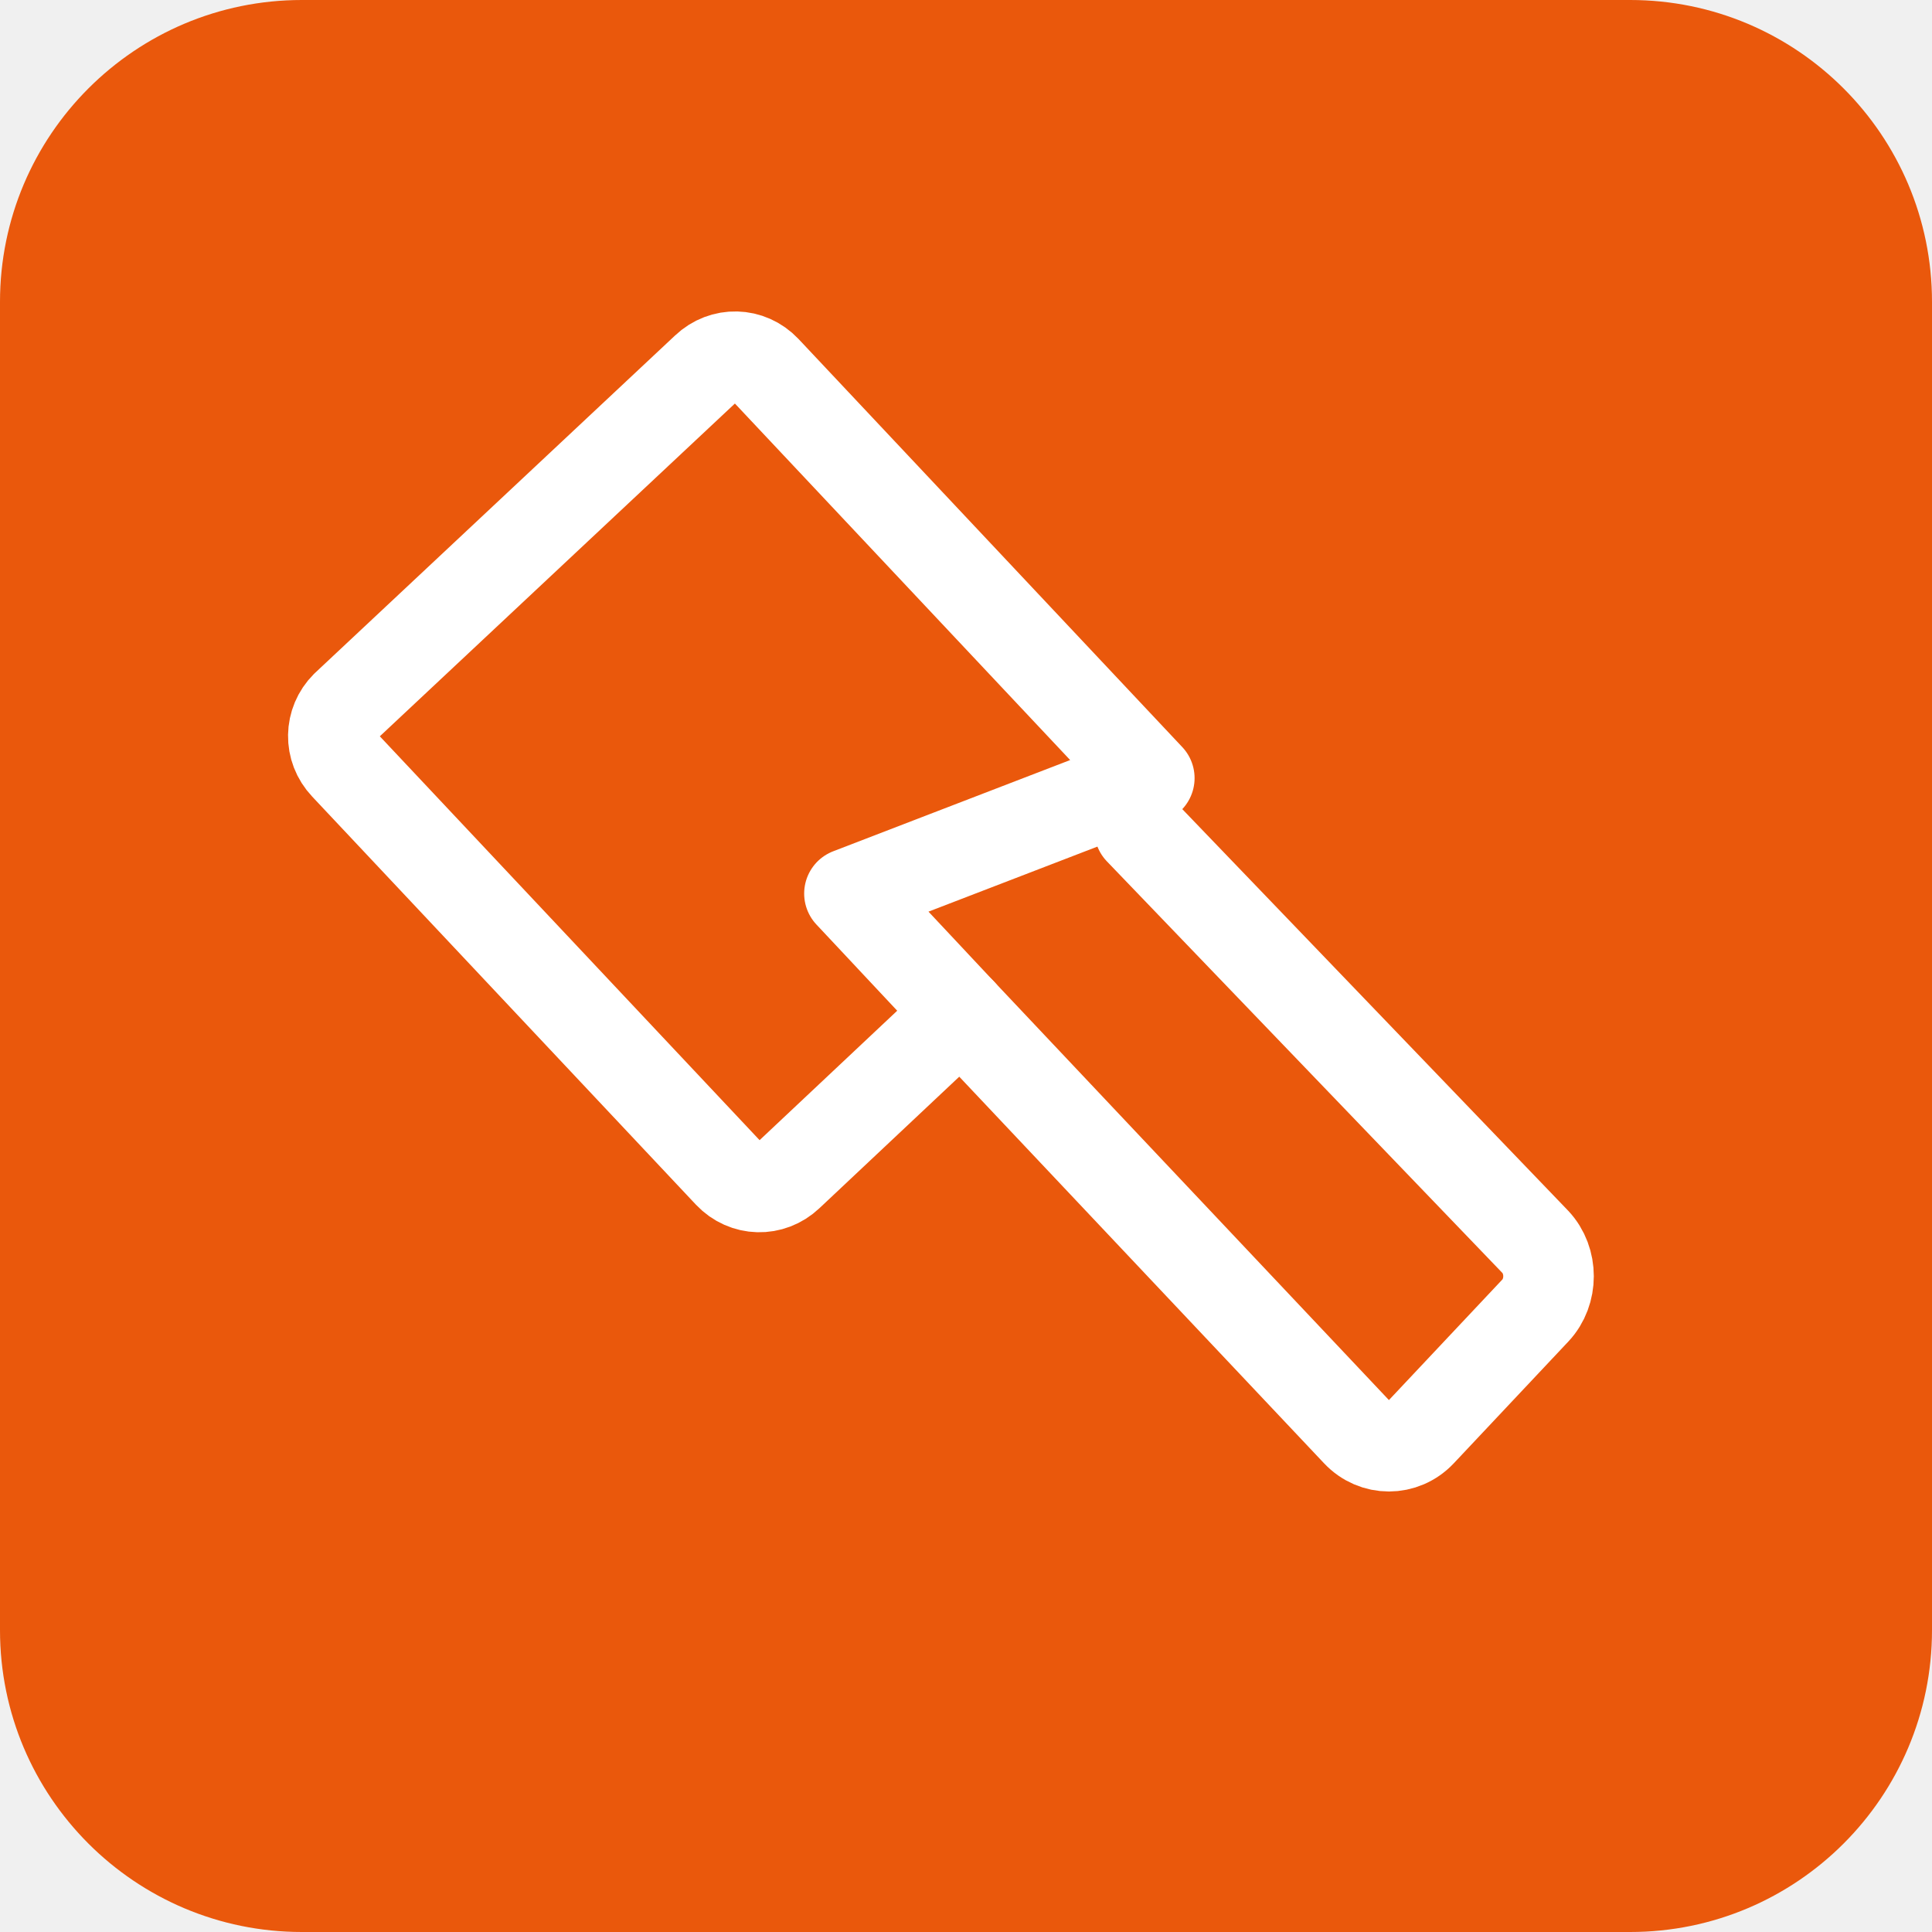
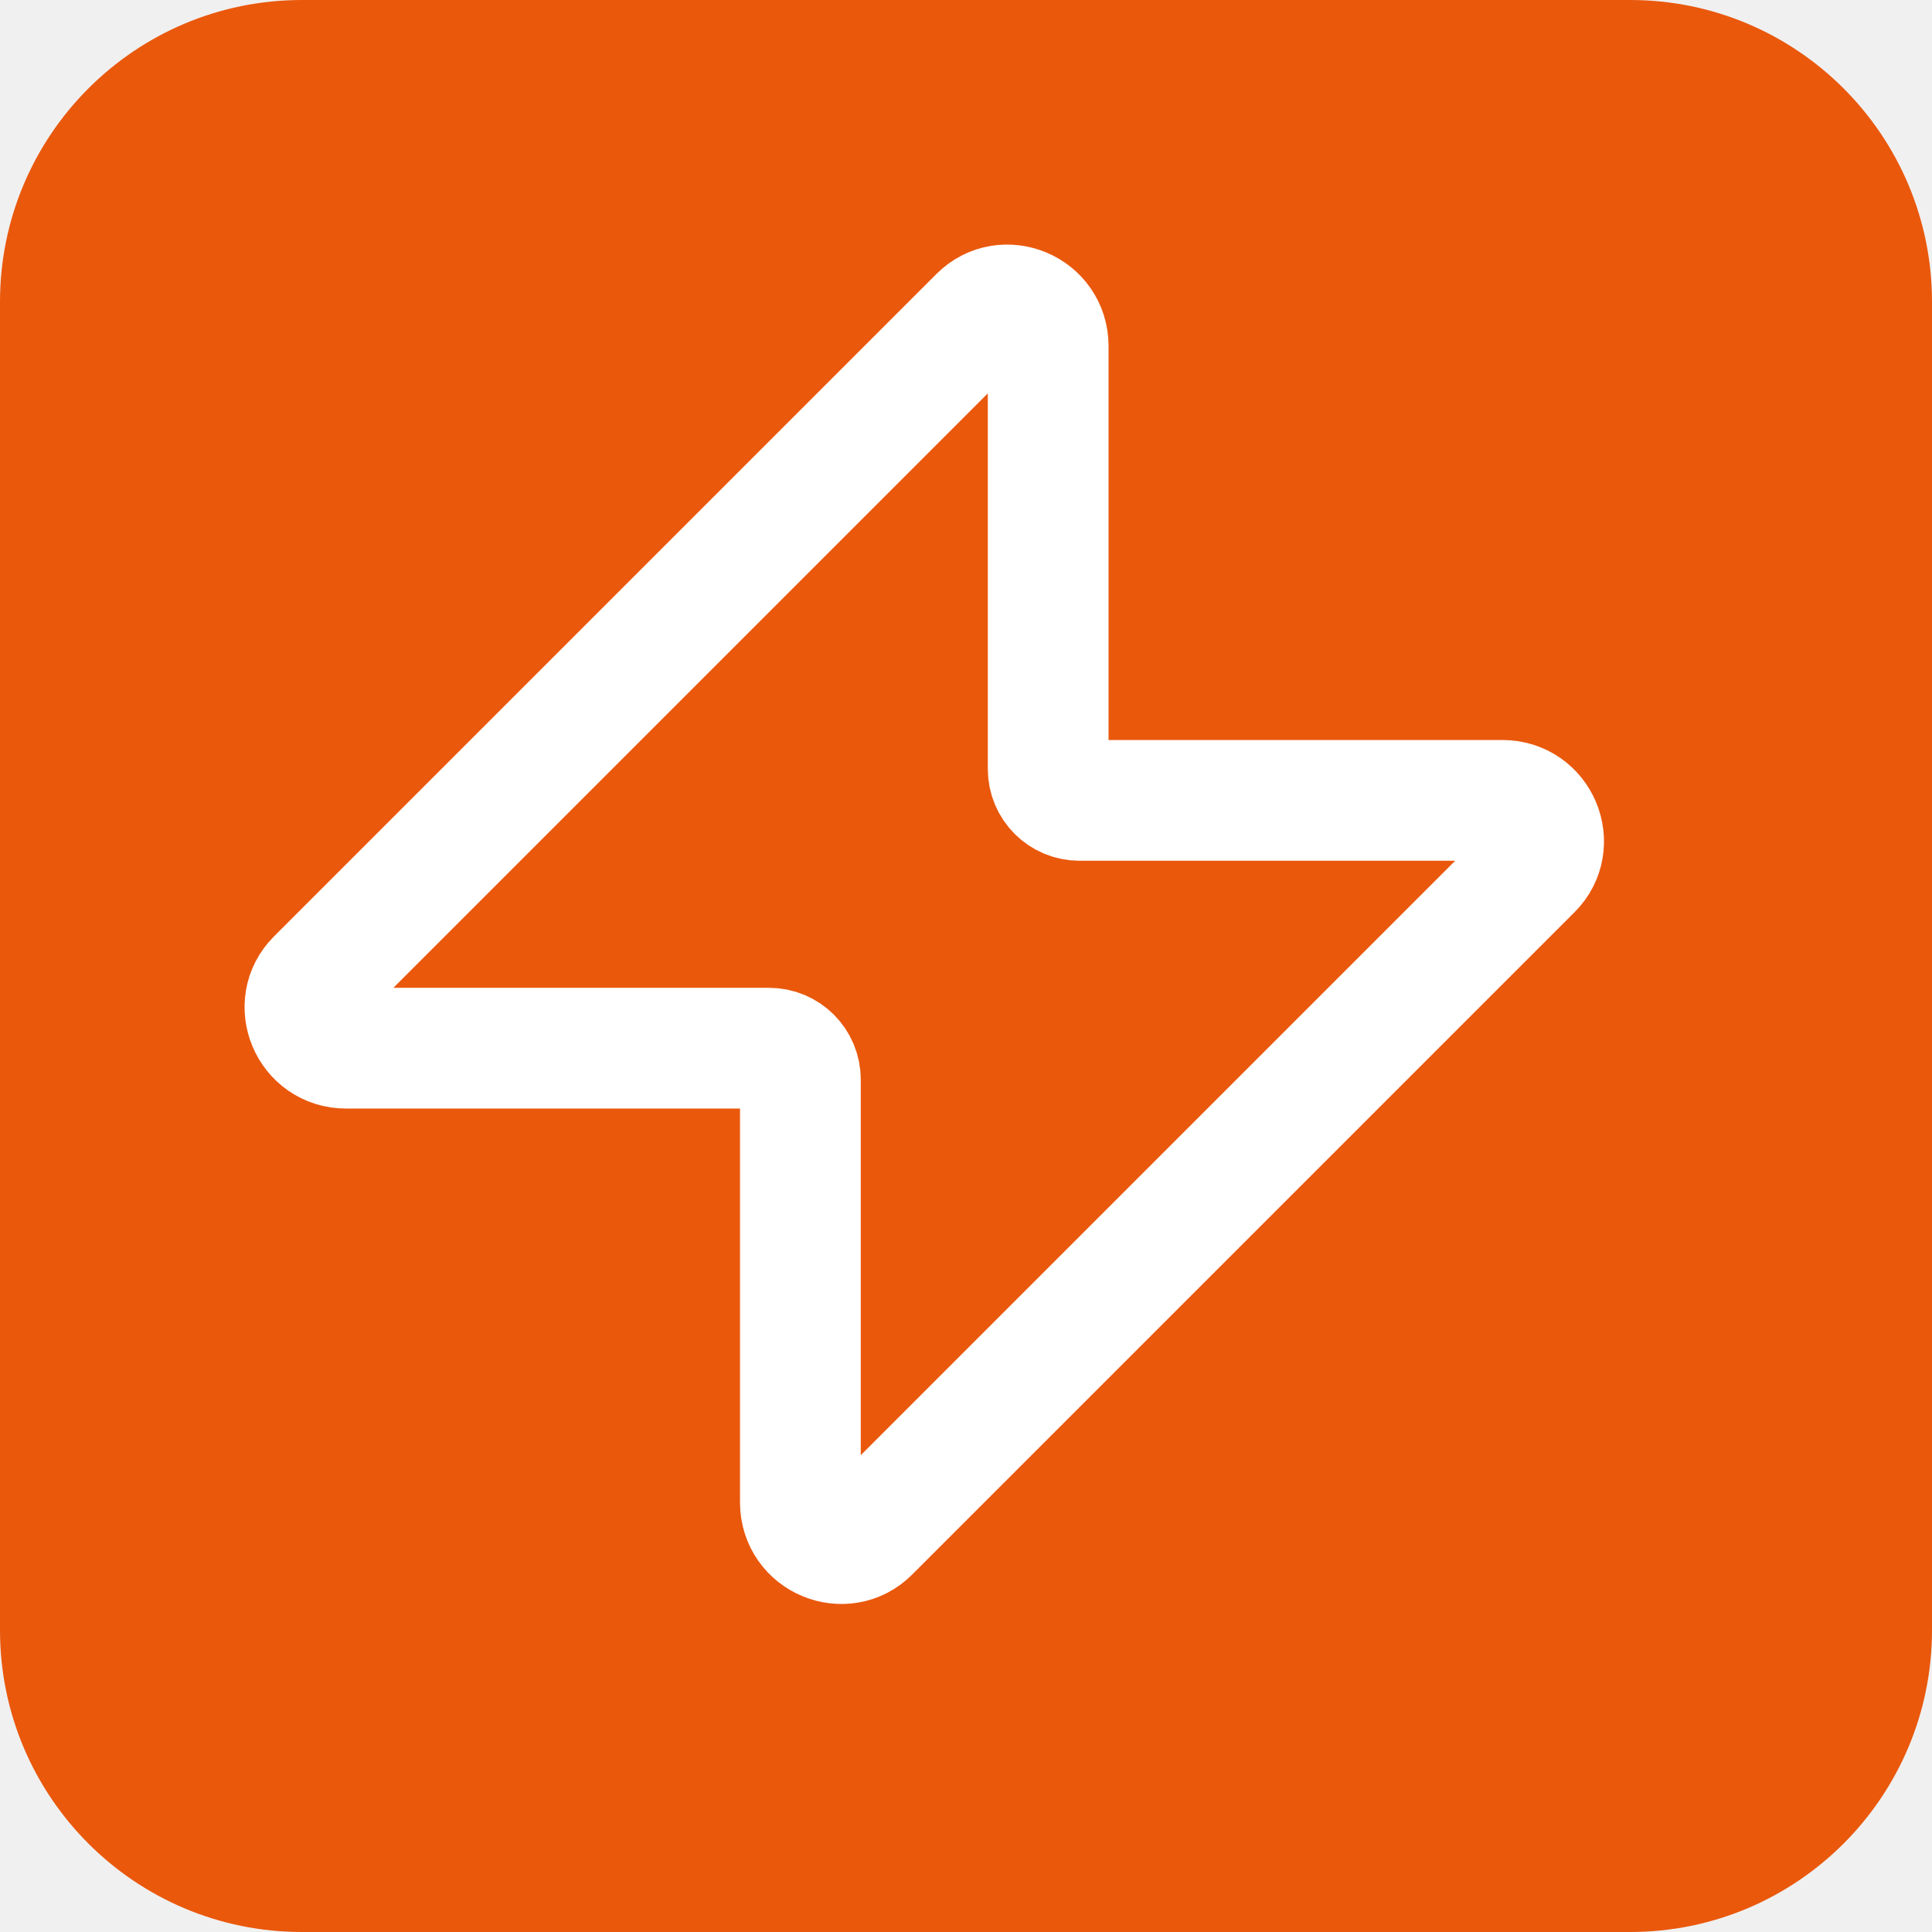
<svg xmlns="http://www.w3.org/2000/svg" width="256" height="256" viewBox="0 0 256 256" fill="none">
  <rect width="256" height="256" rx="40" fill="#ea580c" />
-   <path d="M152.288 103.103L101.444 49.035C99.289 46.758 95.836 46.671 93.559 48.826L45.828 93.559C43.673 95.714 43.586 99.167 45.741 101.444L96.585 155.513C98.74 157.79 102.193 157.877 104.469 155.722L127.359 134.192L112.556 118.4L152.288 103.103Z" stroke="white" stroke-width="12" stroke-linecap="round" stroke-linejoin="round" />
-   <path d="M127.359 134.192L179.803 189.77C182.13 192.251 185.95 192.251 188.277 189.77L203.443 173.65C205.77 171.169 205.77 167.042 203.443 164.561L150.999 109.983" stroke="white" stroke-width="12" stroke-linecap="round" stroke-linejoin="round" />
+   <path d="M129.742 41.956L41.956 129.742C38.621 133.077 41.011 138.889 45.862 138.889H101.889C104.199 138.889 106.056 140.745 106.056 143.056V199.082C106.056 203.933 111.868 206.323 115.203 202.988L202.988 115.203C206.323 111.868 203.933 106.056 199.082 106.056H143.056C140.745 106.056 138.889 104.199 138.889 101.889V45.862C138.889 41.011 133.077 38.621 129.742 41.956Z" stroke="white" stroke-width="16" stroke-linecap="round" stroke-linejoin="round" />
</svg>
